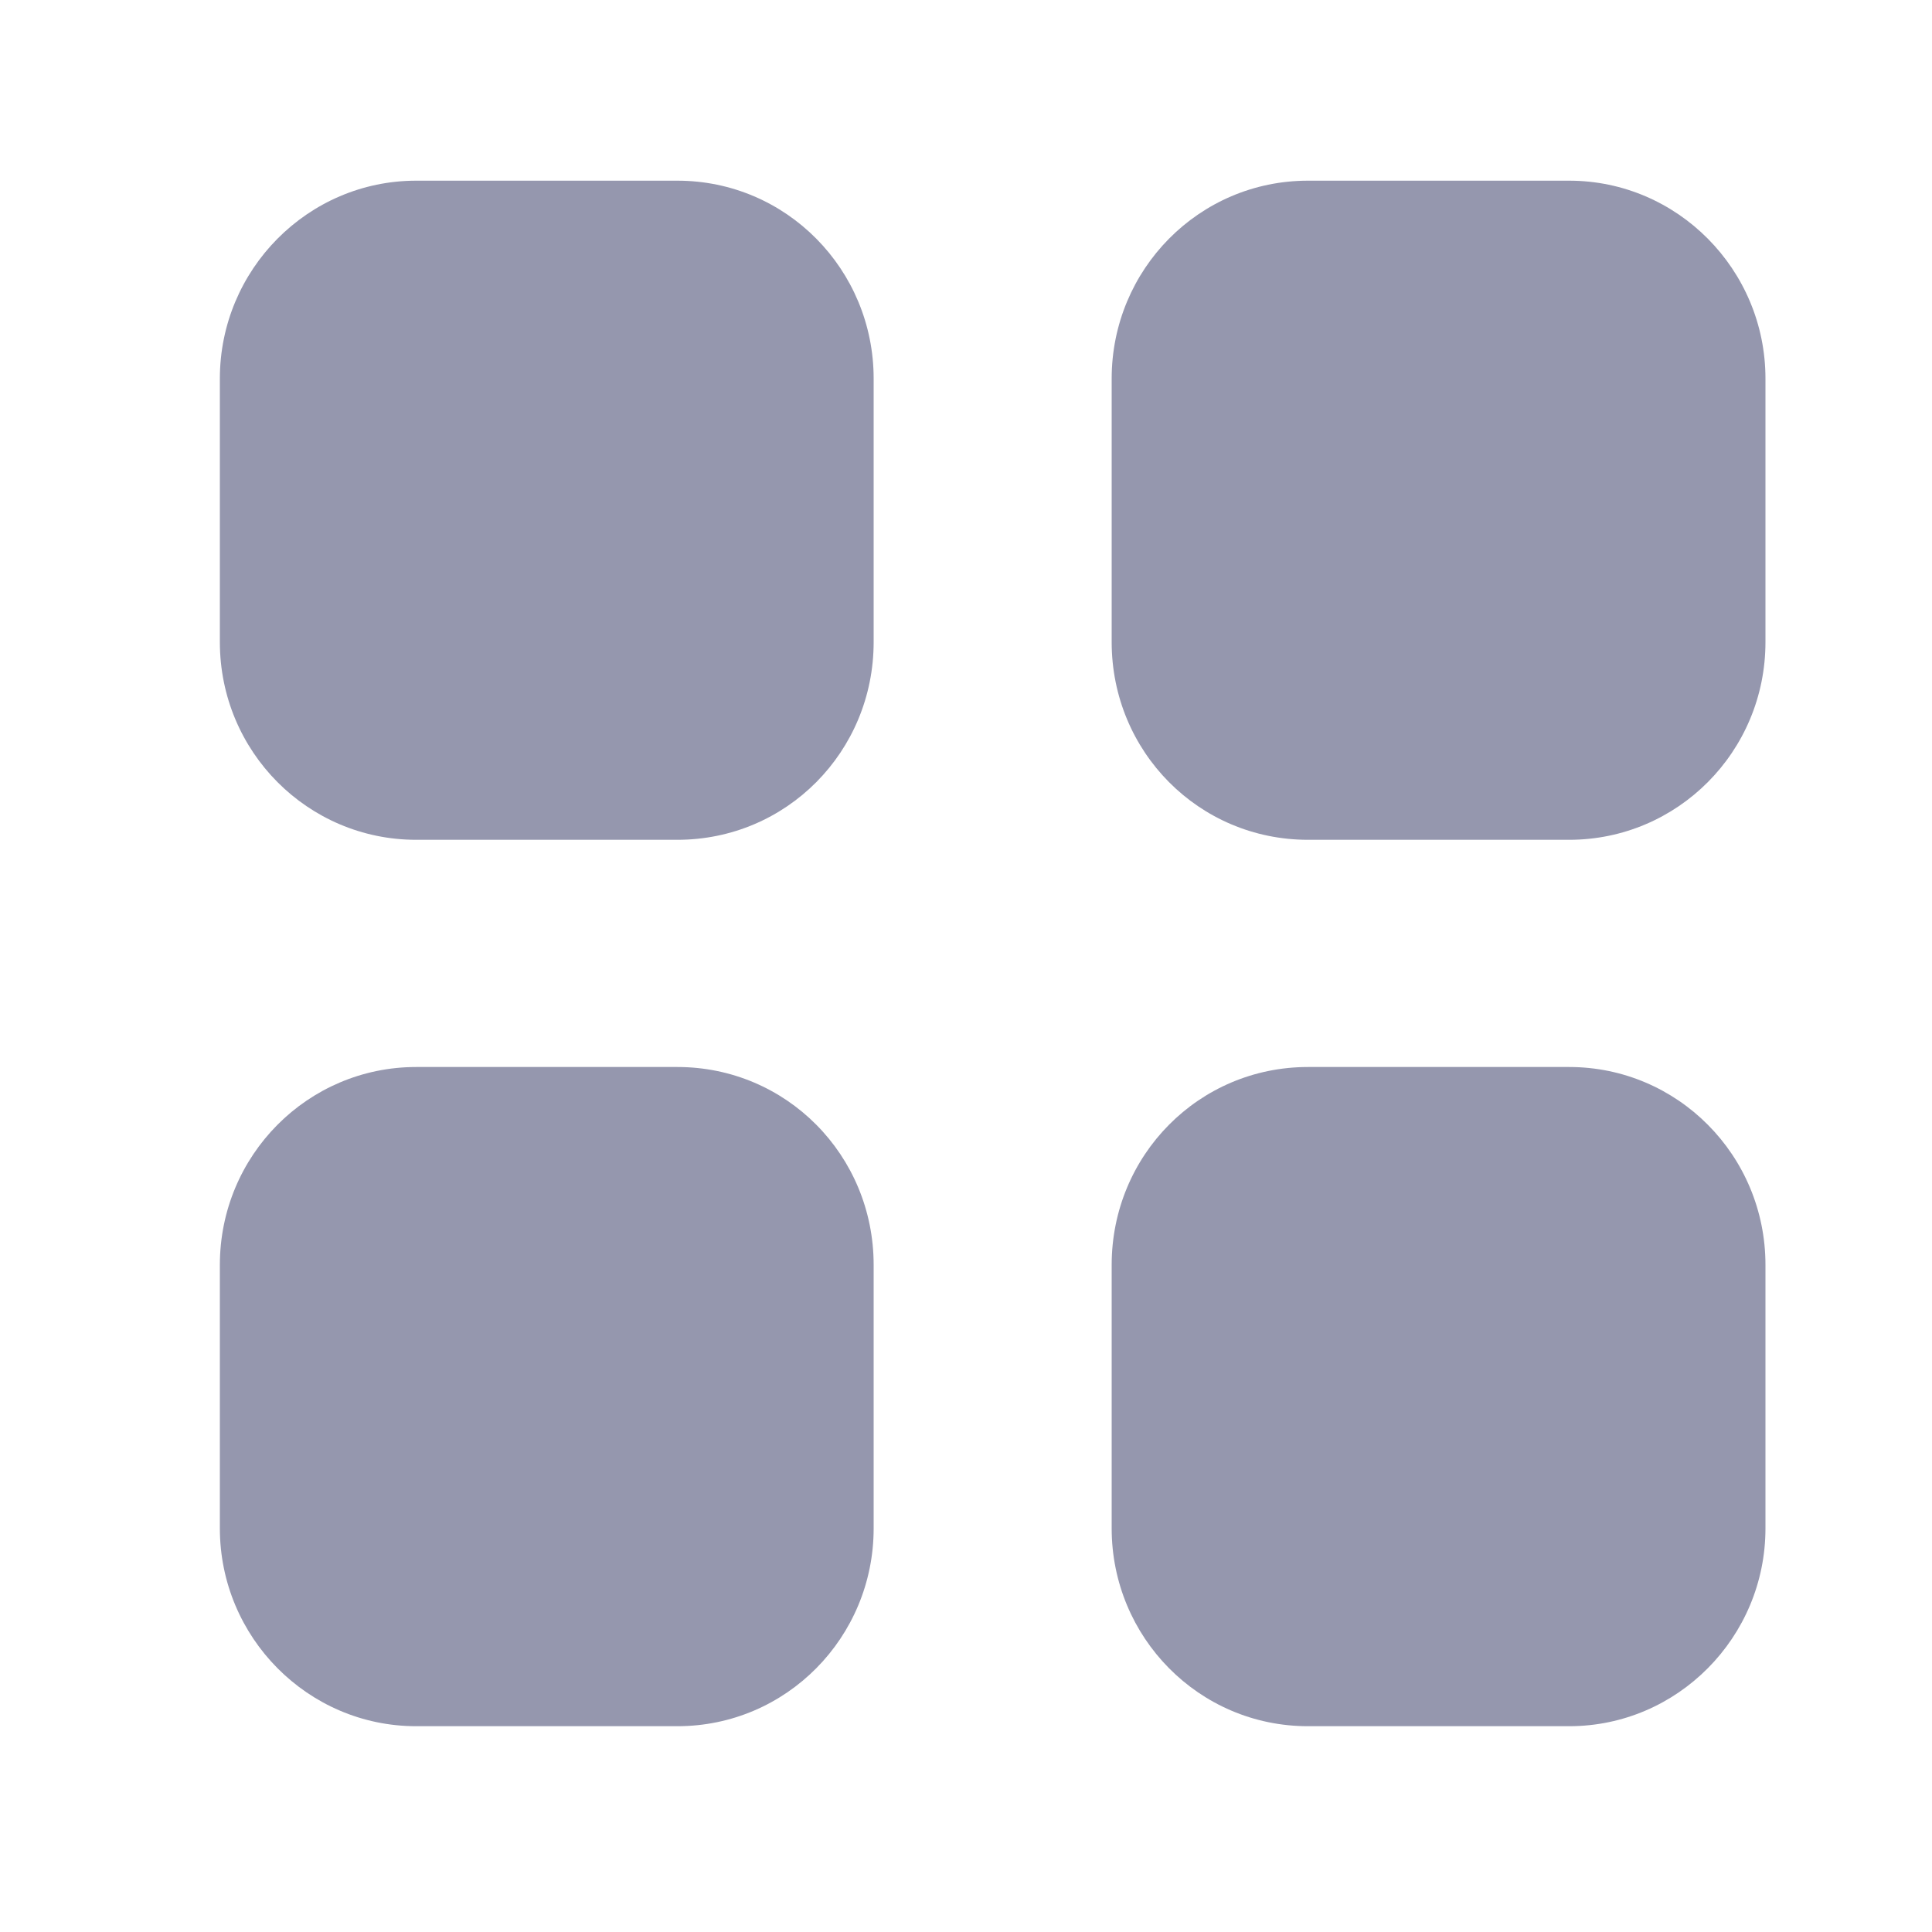
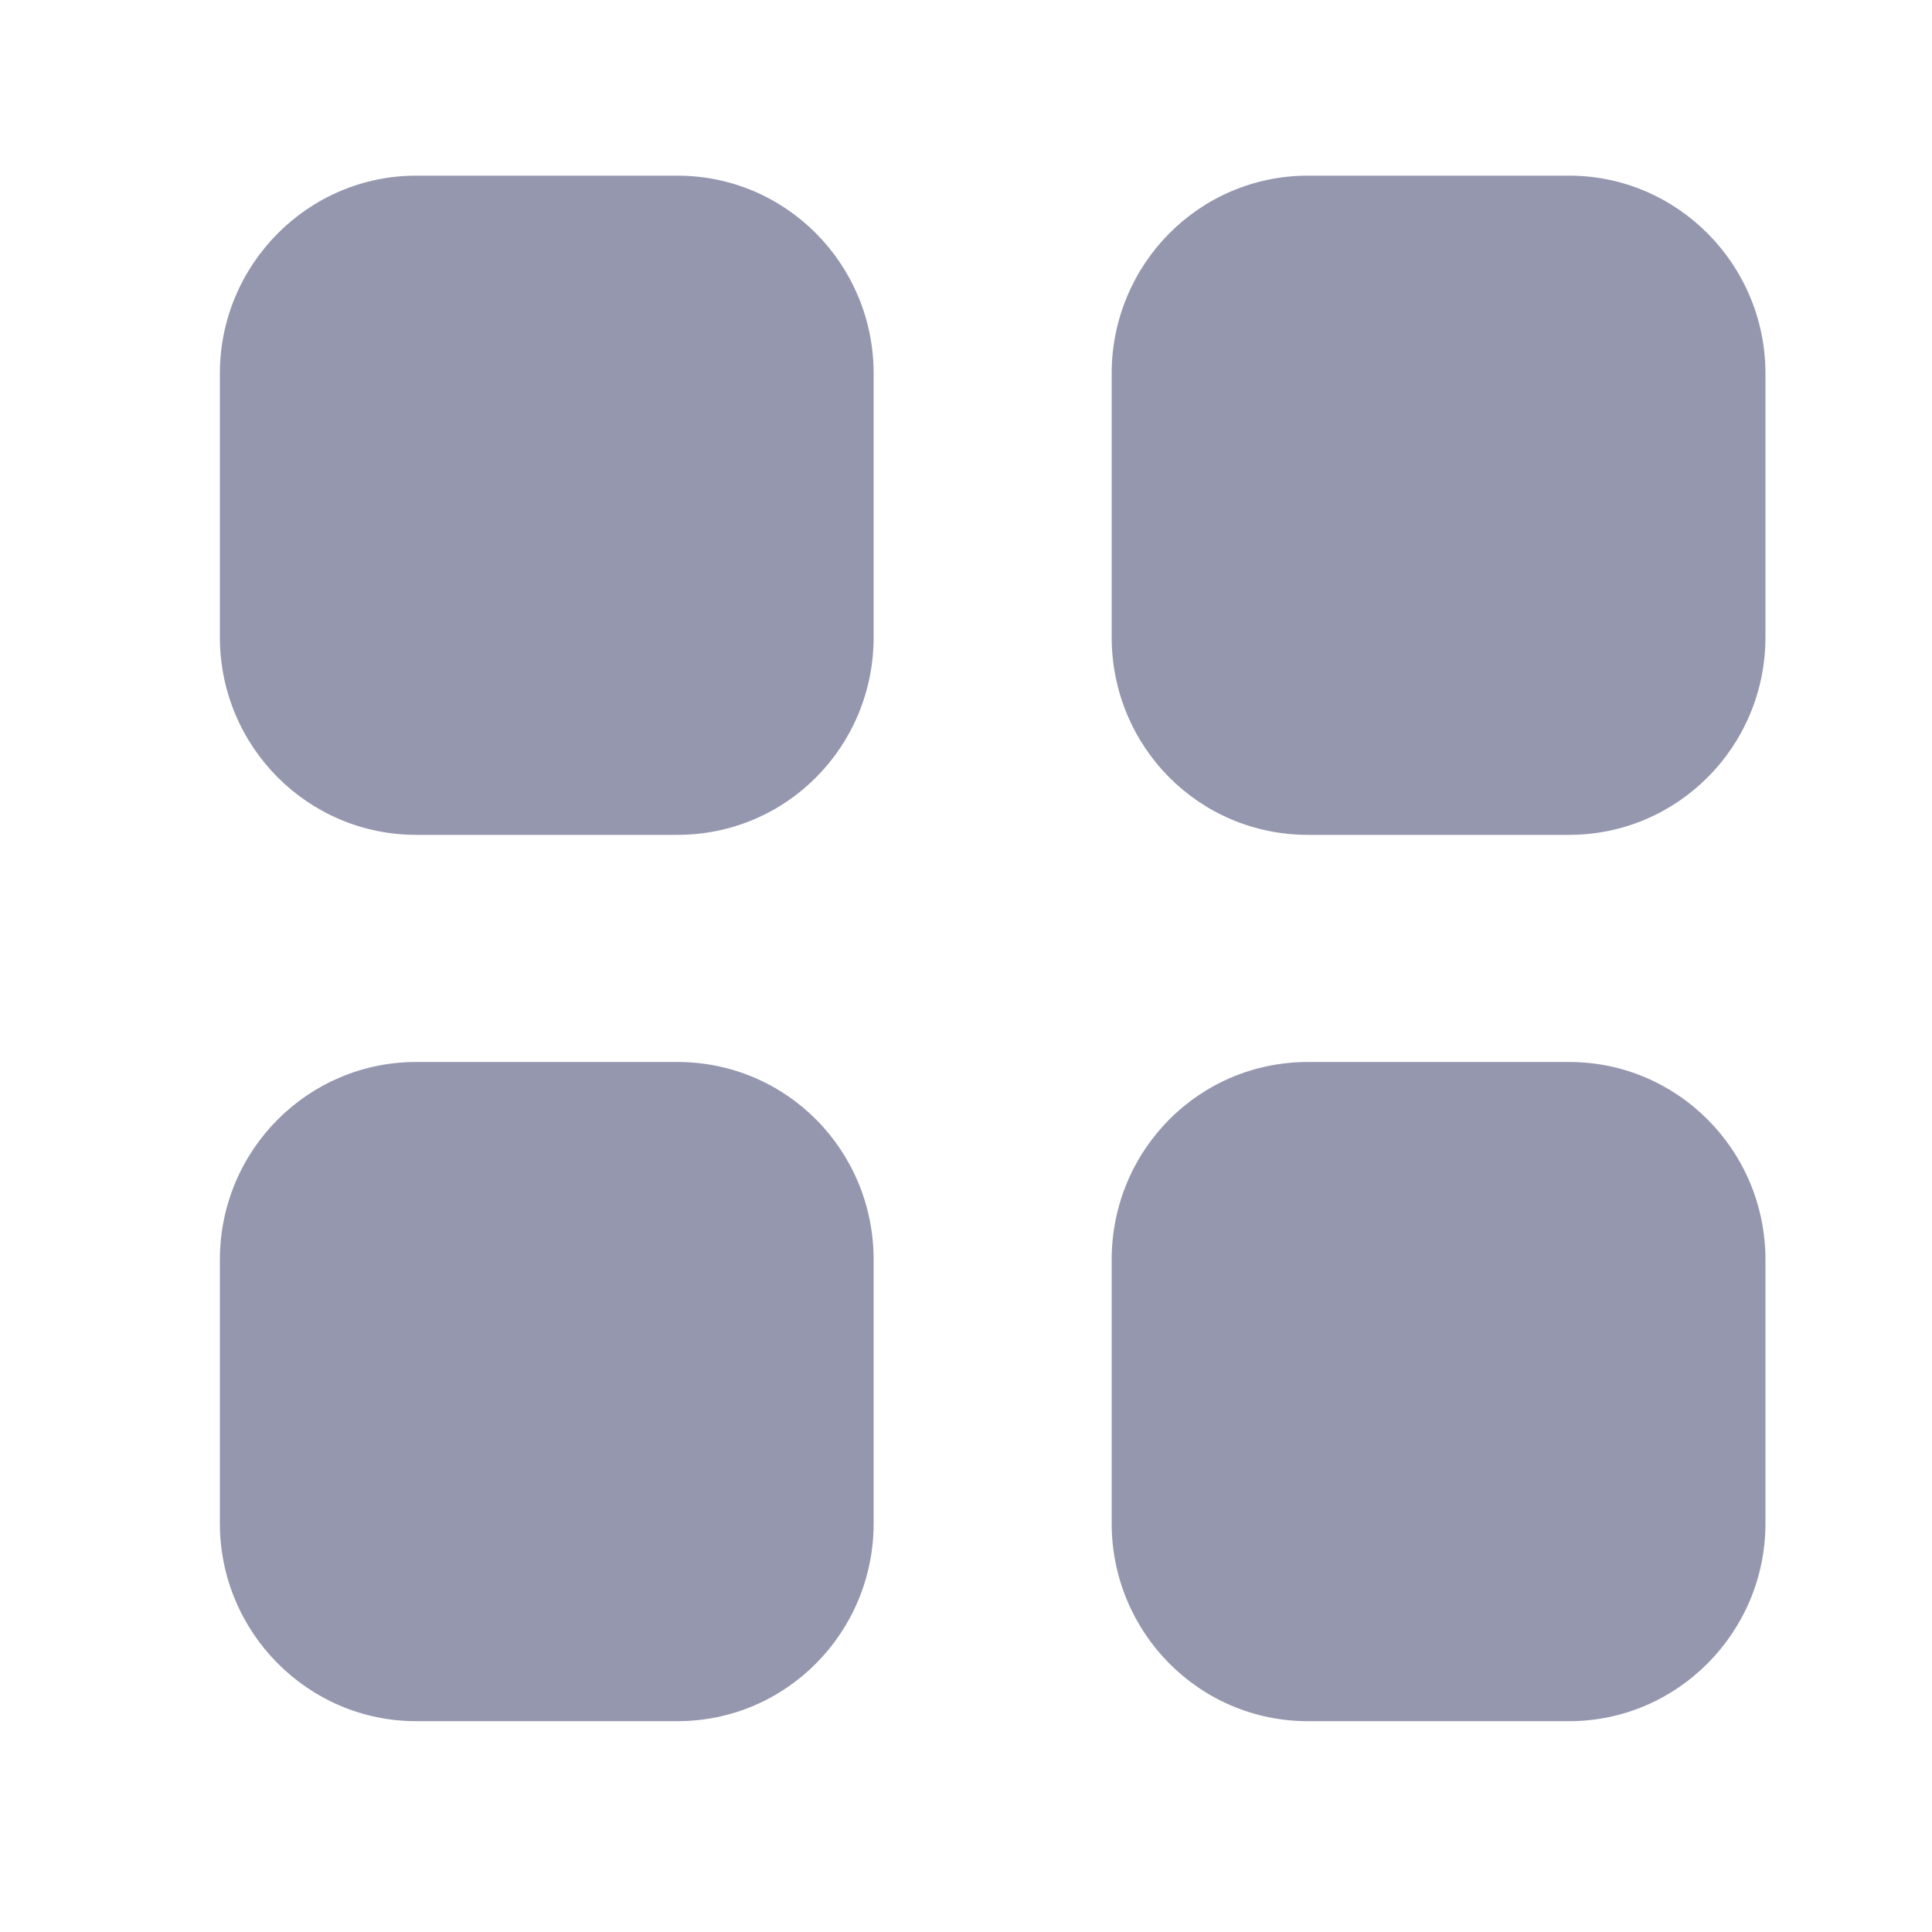
<svg xmlns="http://www.w3.org/2000/svg" width="25" height="25" viewBox="0 0 25 25" fill="none">
-   <path fill-rule="evenodd" clip-rule="evenodd" d="M5.385 2.338H8.765C10.175 2.338 11.305 3.488 11.305 4.899V8.308C11.305 9.728 10.175 10.867 8.765 10.867H5.385C3.985 10.867 2.845 9.728 2.845 8.308V4.899C2.845 3.488 3.985 2.338 5.385 2.338ZM5.385 13.807H8.765C10.175 13.807 11.305 14.948 11.305 16.368V19.777C11.305 21.187 10.175 22.337 8.765 22.337H5.385C3.985 22.337 2.845 21.187 2.845 19.777V16.368C2.845 14.948 3.985 13.807 5.385 13.807ZM20.305 2.338H16.925C15.515 2.338 14.385 3.488 14.385 4.899V8.308C14.385 9.728 15.515 10.867 16.925 10.867H20.305C21.705 10.867 22.845 9.728 22.845 8.308V4.899C22.845 3.488 21.705 2.338 20.305 2.338ZM16.925 13.807H20.305C21.705 13.807 22.845 14.948 22.845 16.368V19.777C22.845 21.187 21.705 22.337 20.305 22.337H16.925C15.515 22.337 14.385 21.187 14.385 19.777V16.368C14.385 14.948 15.515 13.807 16.925 13.807Z" fill="#9597AE" />
+   <path fill-rule="evenodd" clip-rule="evenodd" d="M5.385 2.273H8.765C10.175 2.273 11.305 3.423 11.305 4.834V8.243C11.305 9.663 10.175 10.803 8.765 10.803H5.385C3.985 10.803 2.845 9.663 2.845 8.243V4.834C2.845 3.423 3.985 2.273 5.385 2.273ZM5.385 13.742H8.765C10.175 13.742 11.305 14.883 11.305 16.303V19.712C11.305 21.122 10.175 22.272 8.765 22.272H5.385C3.985 22.272 2.845 21.122 2.845 19.712V16.303C2.845 14.883 3.985 13.742 5.385 13.742ZM20.305 2.273H16.925C15.515 2.273 14.385 3.423 14.385 4.834V8.243C14.385 9.663 15.515 10.803 16.925 10.803H20.305C21.705 10.803 22.845 9.663 22.845 8.243V4.834C22.845 3.423 21.705 2.273 20.305 2.273ZM16.925 13.742H20.305C21.705 13.742 22.845 14.883 22.845 16.303V19.712C22.845 21.122 21.705 22.272 20.305 22.272H16.925C15.515 22.272 14.385 21.122 14.385 19.712V16.303C14.385 14.883 15.515 13.742 16.925 13.742Z" fill="#9597AE" />
</svg>
